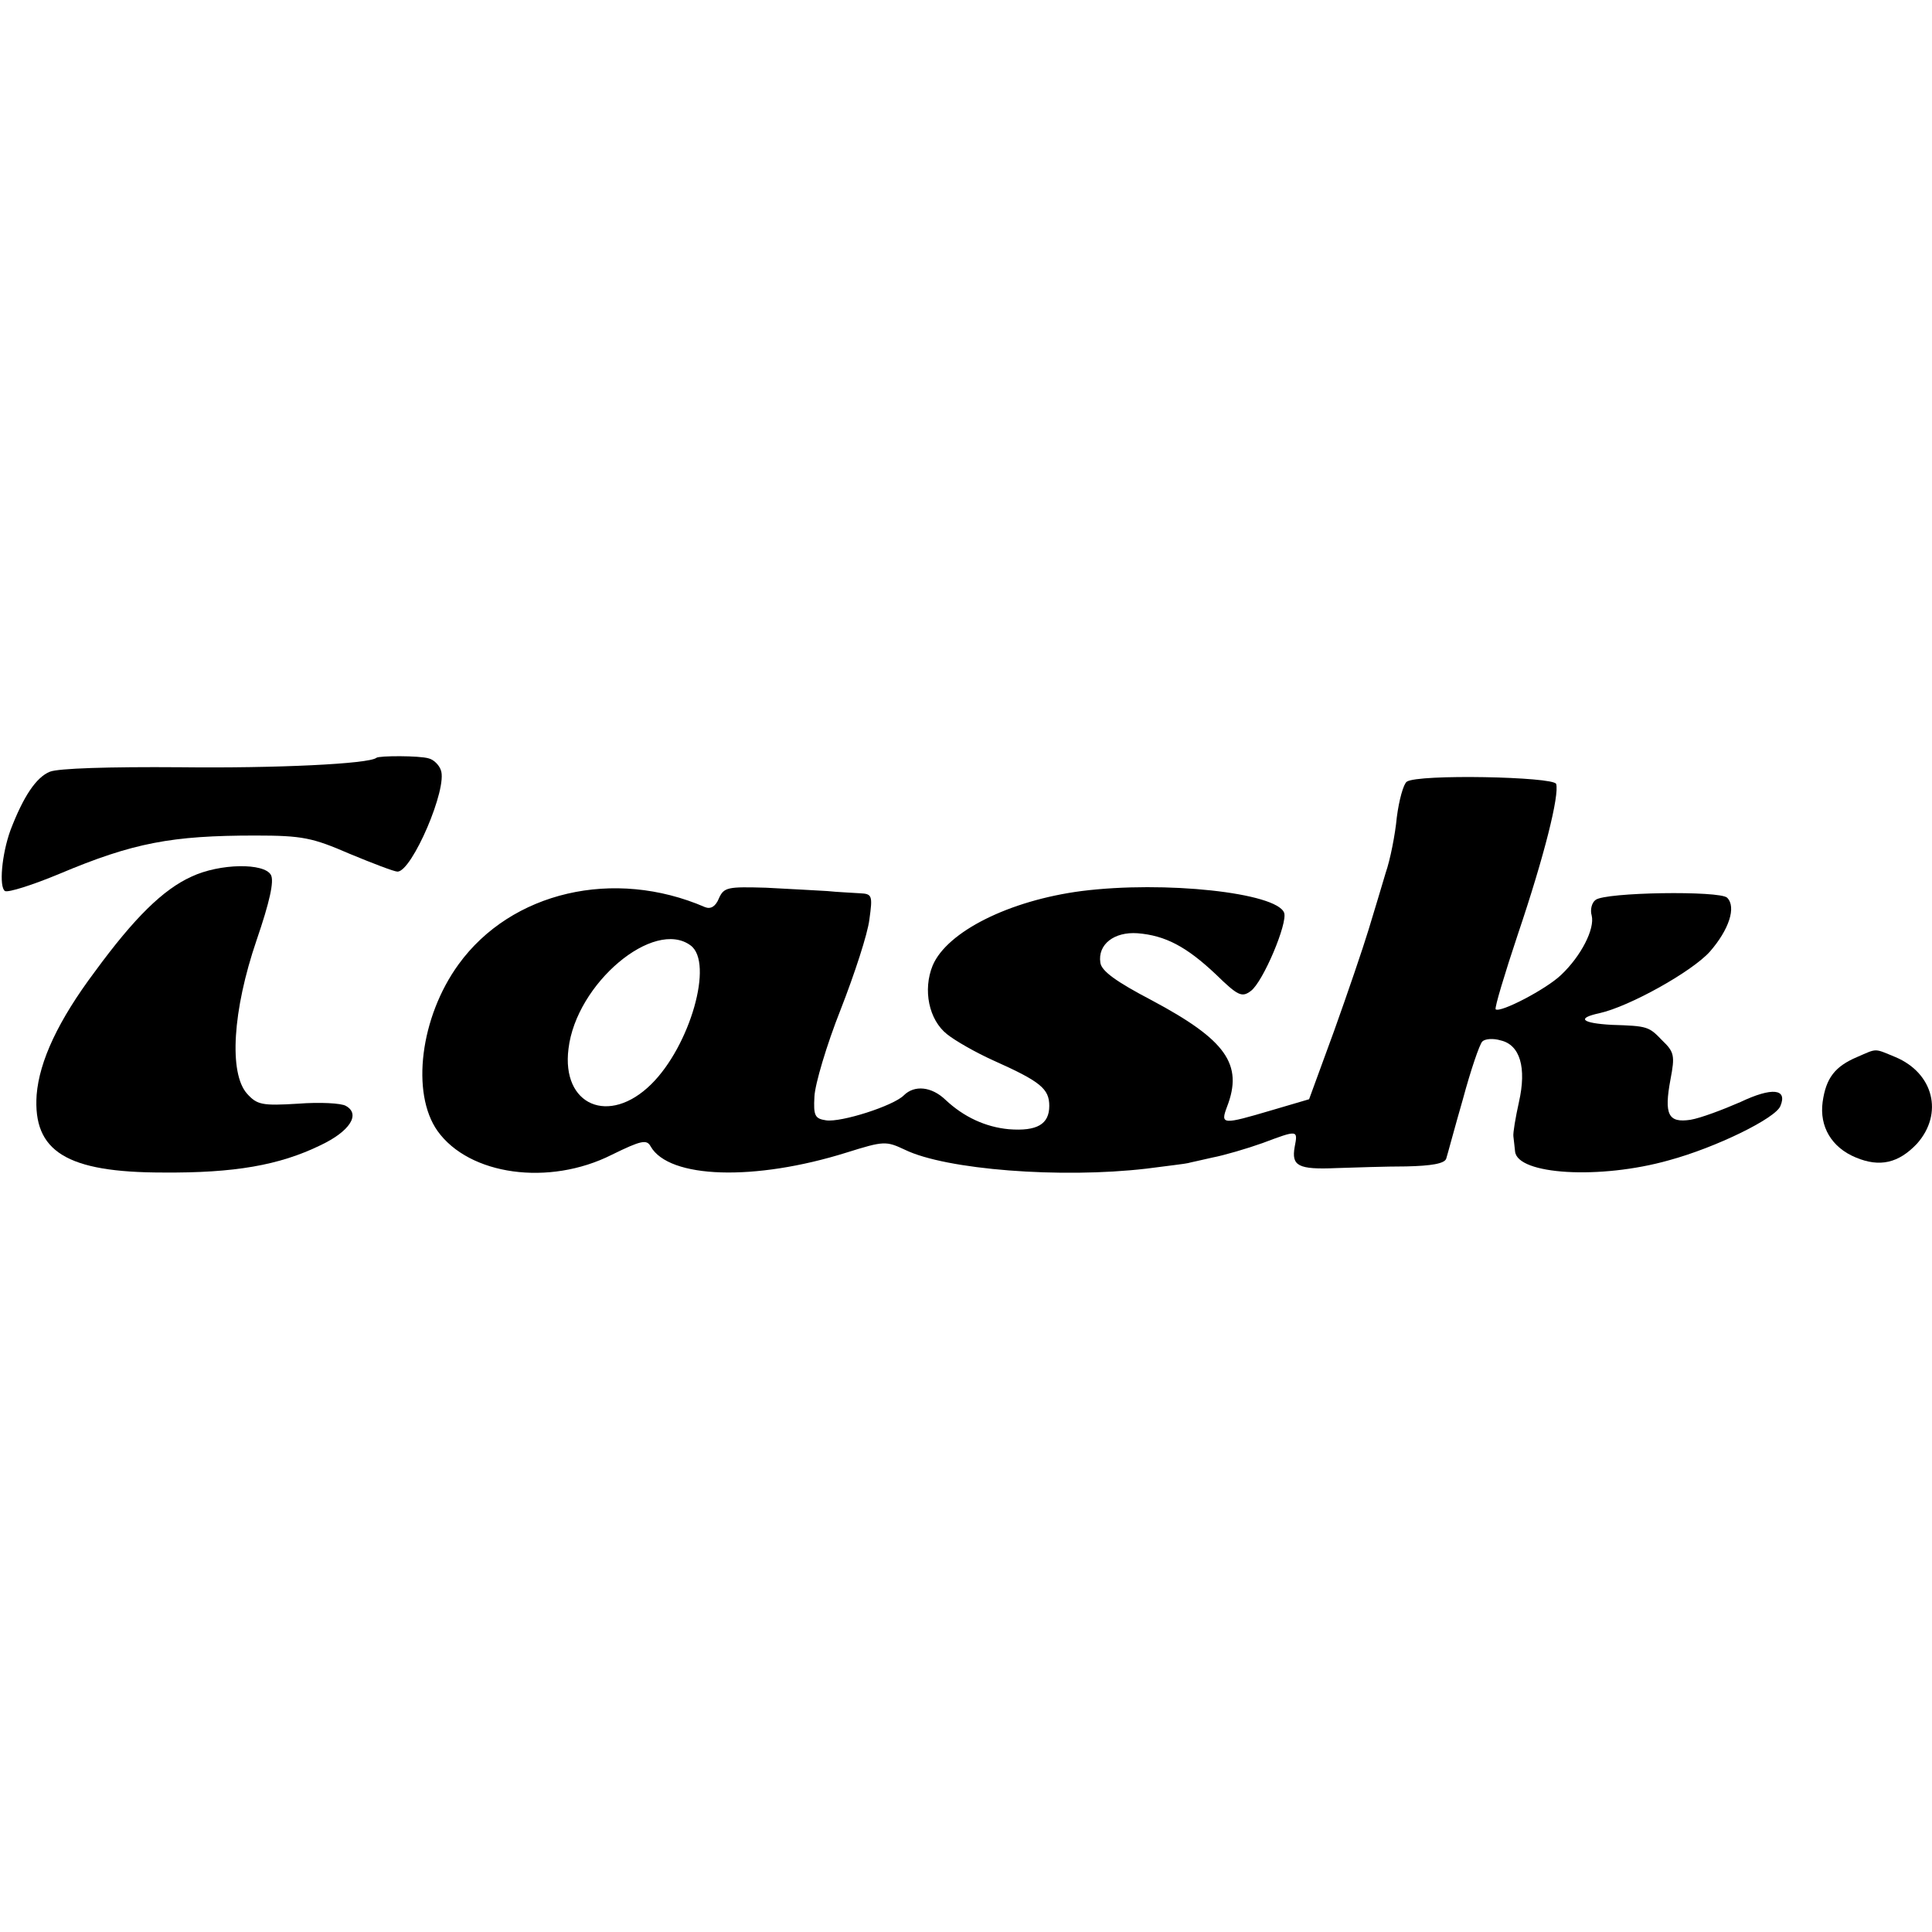
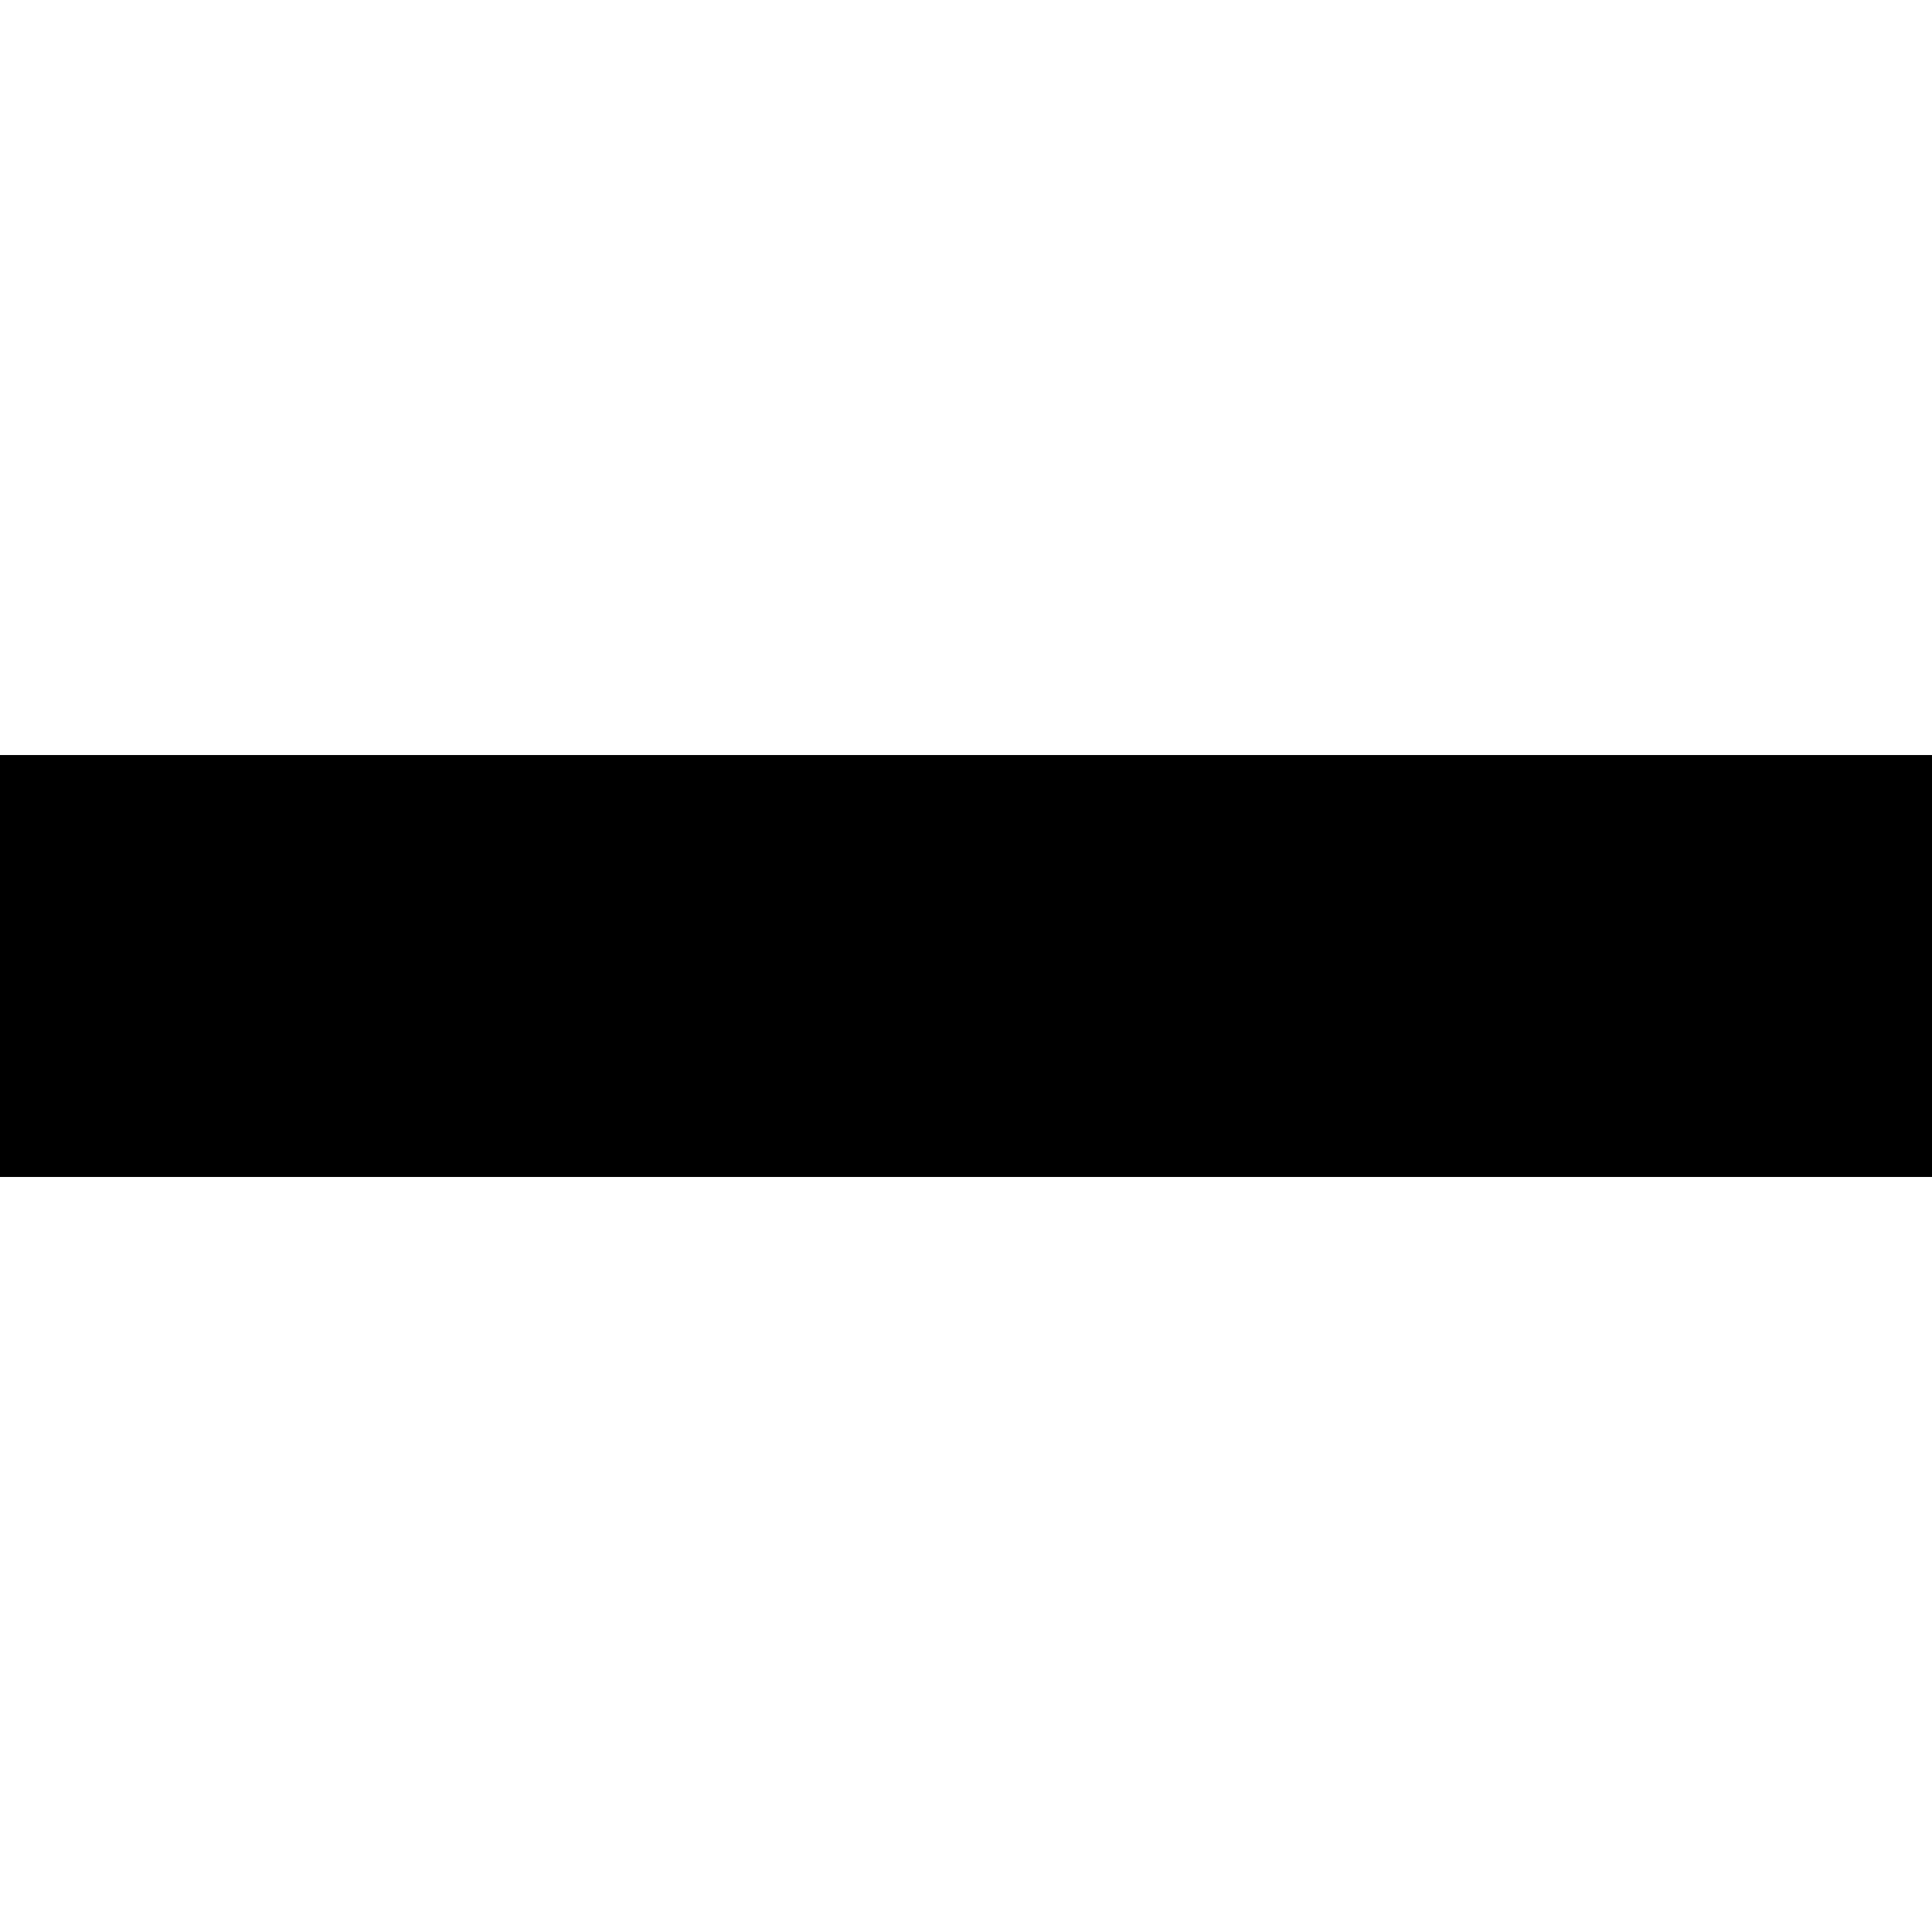
<svg xmlns="http://www.w3.org/2000/svg" version="1.0" width="348pt" height="348pt" viewBox="0 0 348 348" preserveAspectRatio="xMidYMid meet">
  <g transform="translate(0,348) scale(0.1,-0.1)" fill="#000000" stroke="none">
-     <path d="M678 2115 c-13 -11 -181 -19 -353 -17 -130 1 -220 -2 -235 -8 -25 -10 -48 -45 -71 -105 -16 -44 -21 -103 -10 -110 6 -3 50 11 98 31 133 56 202 69 353 69 85 0 103 -4 170 -33 41 -17 80 -32 86 -32 26 0 91 151 78 183 -3 9 -13 19 -22 21 -16 5 -89 5 -94 1z" />
-     <path d="M2534 2072 c-6 -4 -14 -33 -18 -64 -3 -32 -12 -77 -20 -100 -7 -24 -21 -70 -31 -103 -10 -33 -38 -115 -62 -182 l-45 -123 -68 -20 c-88 -26 -92 -26 -80 6 30 77 -2 121 -135 192 -65 34 -91 53 -93 68 -5 33 25 56 67 53 50 -4 88 -24 141 -74 40 -39 47 -42 63 -30 22 16 67 123 60 141 -14 36 -215 58 -365 39 -130 -17 -242 -73 -268 -134 -18 -44 -7 -98 26 -124 15 -12 52 -33 83 -47 85 -38 101 -51 101 -82 0 -33 -22 -46 -73 -42 -42 4 -81 22 -114 53 -25 24 -56 27 -75 8 -19 -19 -113 -49 -140 -45 -20 3 -23 8 -21 43 1 22 22 93 47 156 25 64 49 137 52 163 6 43 5 46 -17 47 -13 1 -40 2 -59 4 -19 1 -69 4 -110 6 -69 2 -76 1 -85 -19 -6 -15 -15 -20 -25 -16 -164 71 -349 28 -444 -103 -69 -95 -86 -232 -38 -300 57 -80 201 -100 314 -43 53 26 63 28 70 15 33 -58 187 -63 353 -11 67 21 71 21 105 5 74 -36 281 -52 435 -34 39 5 72 9 75 10 3 1 23 5 44 10 21 4 62 16 90 26 64 24 64 24 58 -7 -6 -34 6 -41 75 -38 32 1 89 3 126 3 45 1 69 5 72 14 2 6 15 55 30 107 14 52 30 99 35 104 5 5 20 6 33 2 35 -8 47 -49 33 -111 -6 -27 -11 -56 -10 -62 1 -7 2 -19 3 -27 4 -42 153 -51 277 -16 85 23 193 76 201 98 13 31 -15 34 -72 7 -32 -14 -72 -29 -90 -32 -40 -6 -48 9 -36 73 8 42 7 49 -15 70 -24 25 -26 26 -91 28 -54 3 -64 12 -22 21 54 12 167 75 199 111 34 39 48 80 31 97 -13 13 -220 10 -237 -4 -7 -5 -10 -18 -7 -28 6 -24 -19 -73 -55 -107 -27 -26 -110 -69 -118 -62 -2 3 16 63 40 135 48 142 75 251 69 271 -5 13 -249 18 -269 4z m-1290 -295 c42 -31 -1 -181 -71 -250 -76 -75 -162 -38 -149 64 14 118 154 235 220 186z" />
-     <path d="M345 1901 c-51 -23 -103 -74 -174 -171 -66 -88 -100 -161 -105 -222 -7 -102 54 -140 228 -140 128 -1 209 13 283 49 53 25 73 56 46 71 -8 5 -47 7 -86 4 -65 -4 -74 -2 -92 18 -33 37 -26 150 17 276 24 70 32 107 26 118 -12 22 -92 21 -143 -3z" />
-     <path d="M3345 1576 c-40 -17 -56 -38 -62 -81 -6 -44 16 -82 60 -100 43 -18 77 -10 110 25 48 54 30 127 -39 156 -39 16 -32 16 -69 0z" />
+     <path d="M0 1740 l0 -380 1740 0 1740 0 0 380 0 380 -1740 0 -1740 0 0 -380z" />
  </g>
</svg>
